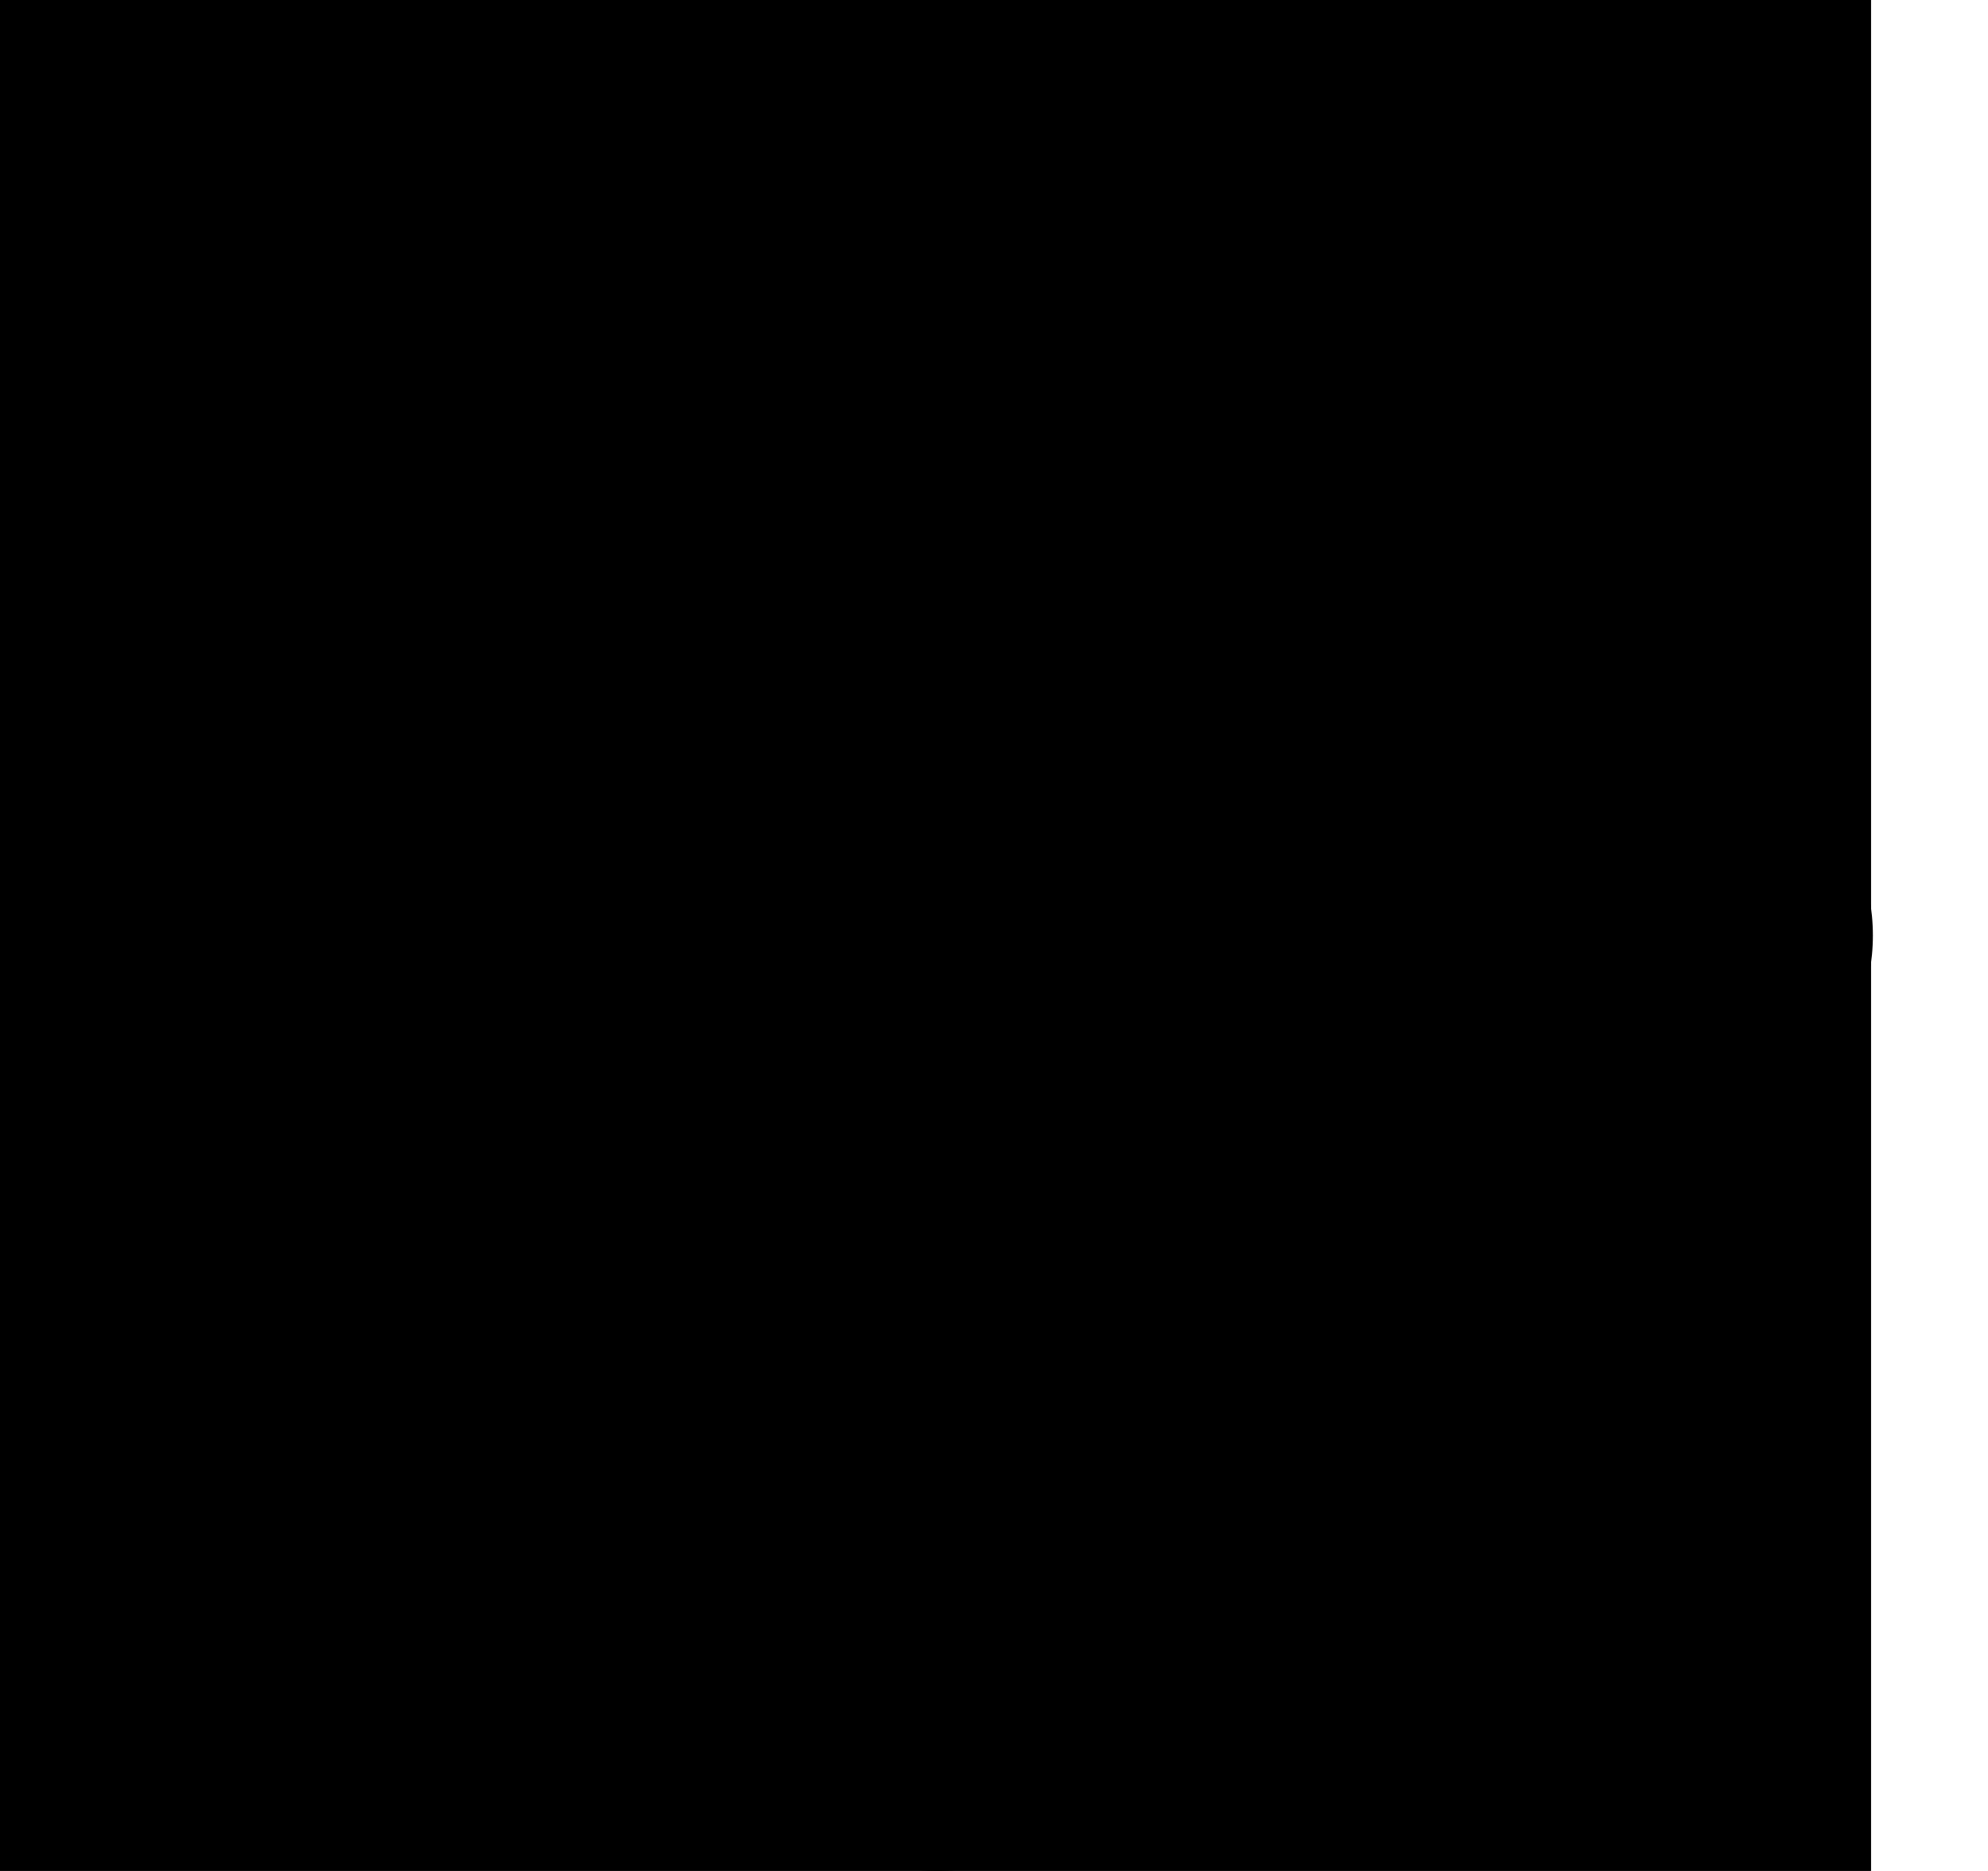
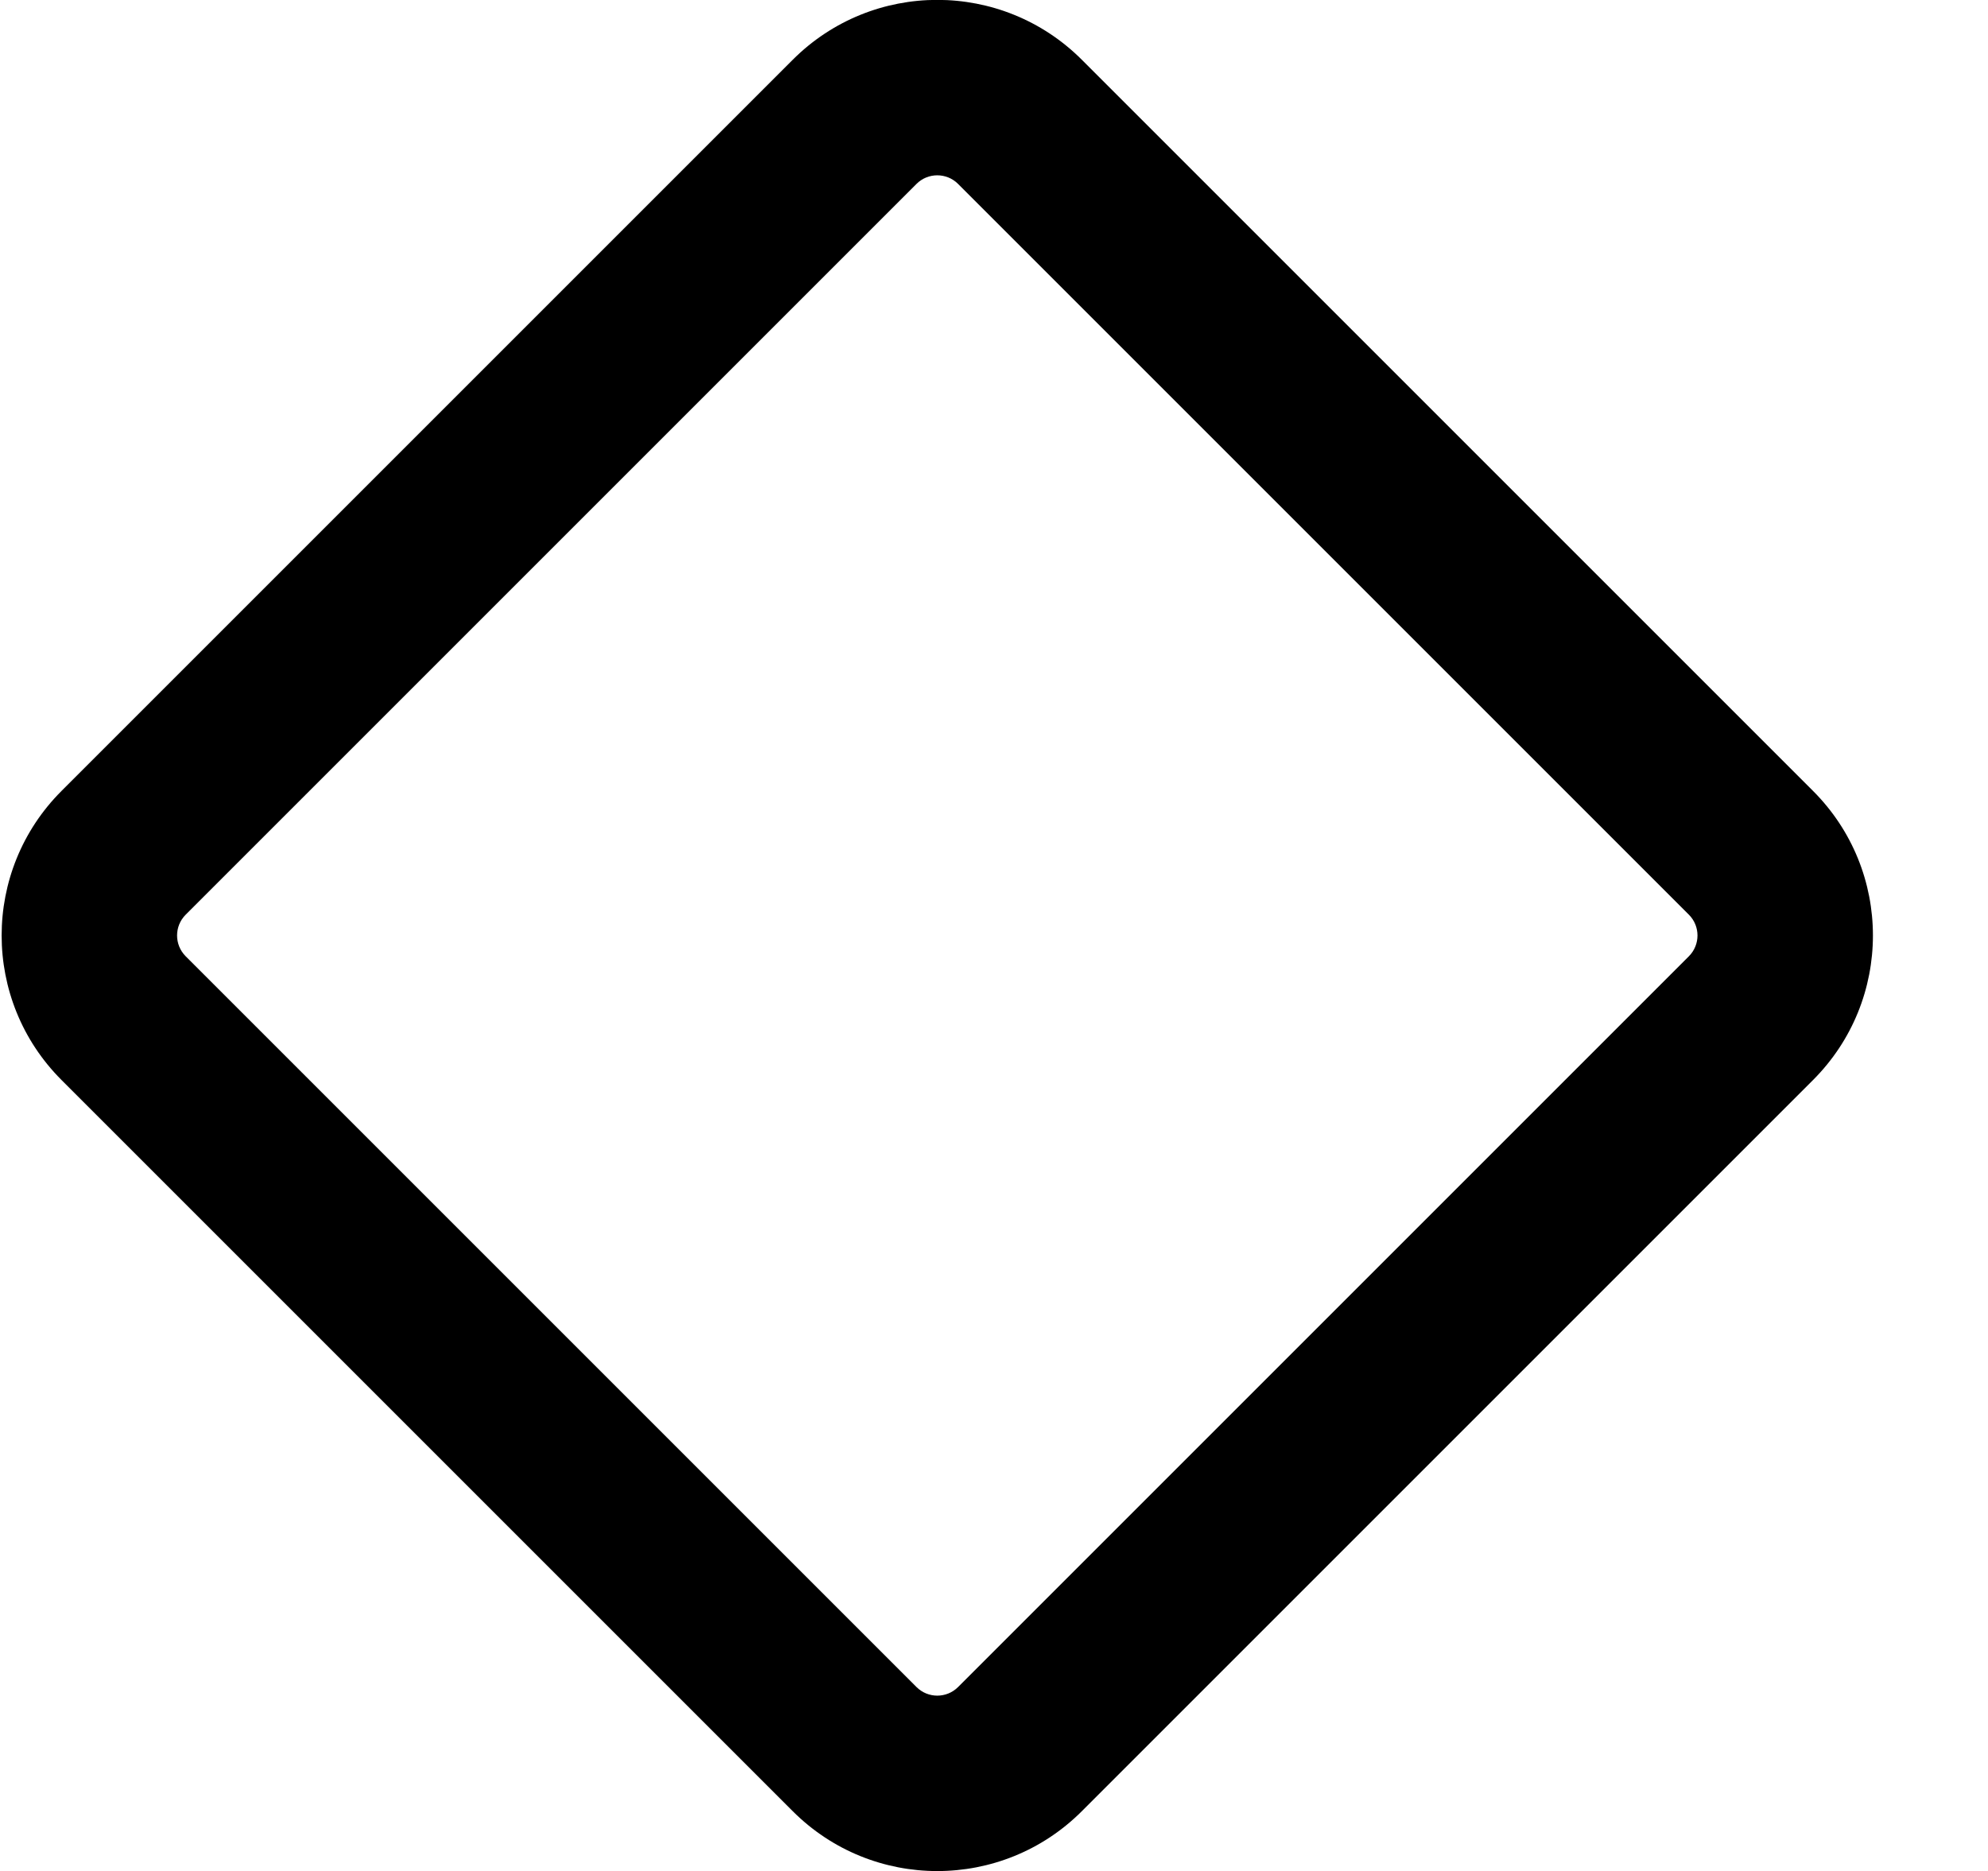
- <svg xmlns="http://www.w3.org/2000/svg" width="17" height="16" viewBox="0 0 17 16">
-   <path d="M0 0h16v16H0z" />
-   <path fill-rule="evenodd" d="M.527 9.237a1.75 1.75 0 010-2.474L6.777.512a1.75 1.75 0 012.475 0l6.251 6.25a1.75 1.75 0 010 2.475l-6.25 6.251a1.75 1.75 0 01-2.475 0L.527 9.238zm1.06-1.414a.25.25 0 000 .354l6.251 6.25a.25.25 0 00.354 0l6.25-6.25a.25.25 0 000-.354l-6.25-6.25a.25.25 0 00-.354 0l-6.25 6.25z" />
+ <svg xmlns="http://www.w3.org/2000/svg" width="17" height="16" viewBox="0 0 17 16" fill="none">
+   <path fill-rule="evenodd" clip-rule="evenodd" d="M0.527 9.237C-0.157 8.554 -0.157 7.446 0.527 6.763L6.778 0.512C7.461 -0.172 8.569 -0.172 9.252 0.512L15.503 6.763C16.187 7.446 16.187 8.554 15.503 9.237L9.252 15.488C8.569 16.172 7.461 16.172 6.778 15.488L0.527 9.237ZM1.587 7.823C1.49 7.921 1.49 8.079 1.587 8.177L7.838 14.428C7.936 14.525 8.094 14.525 8.192 14.428L14.443 8.177C14.54 8.079 14.54 7.921 14.443 7.823L8.192 1.572C8.094 1.475 7.936 1.475 7.838 1.572L1.587 7.823Z" fill="black" />
</svg>
